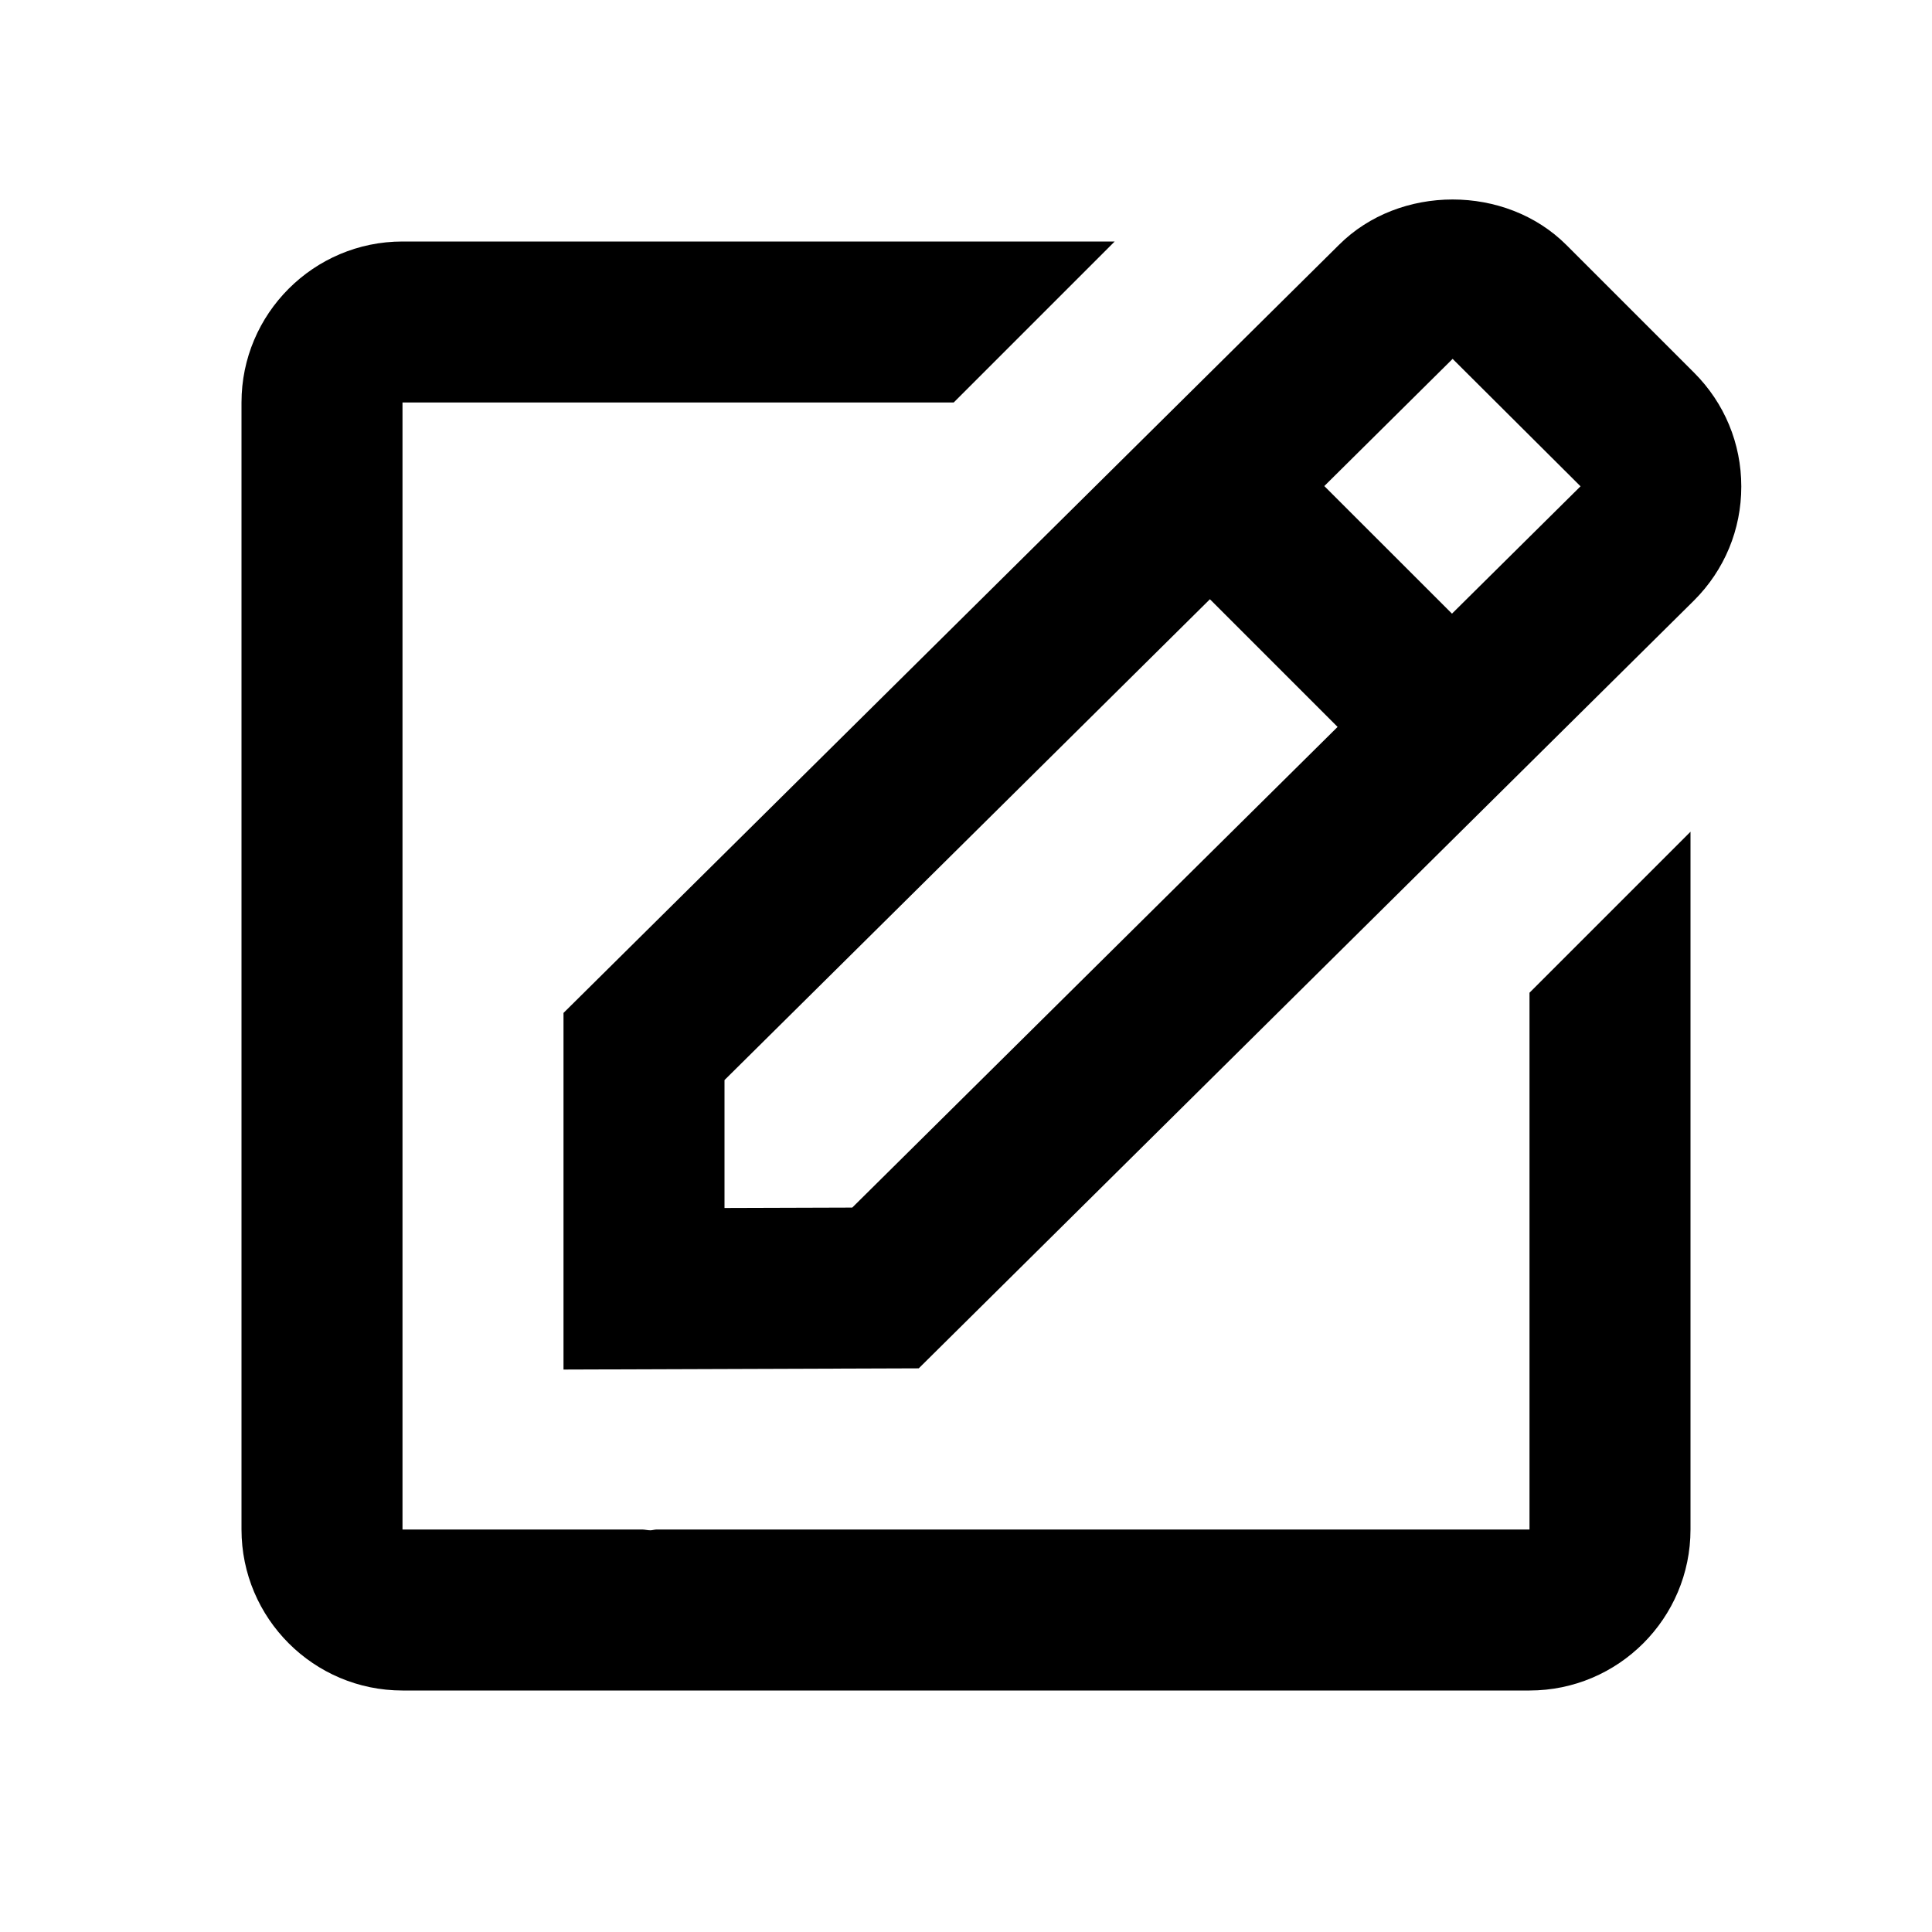
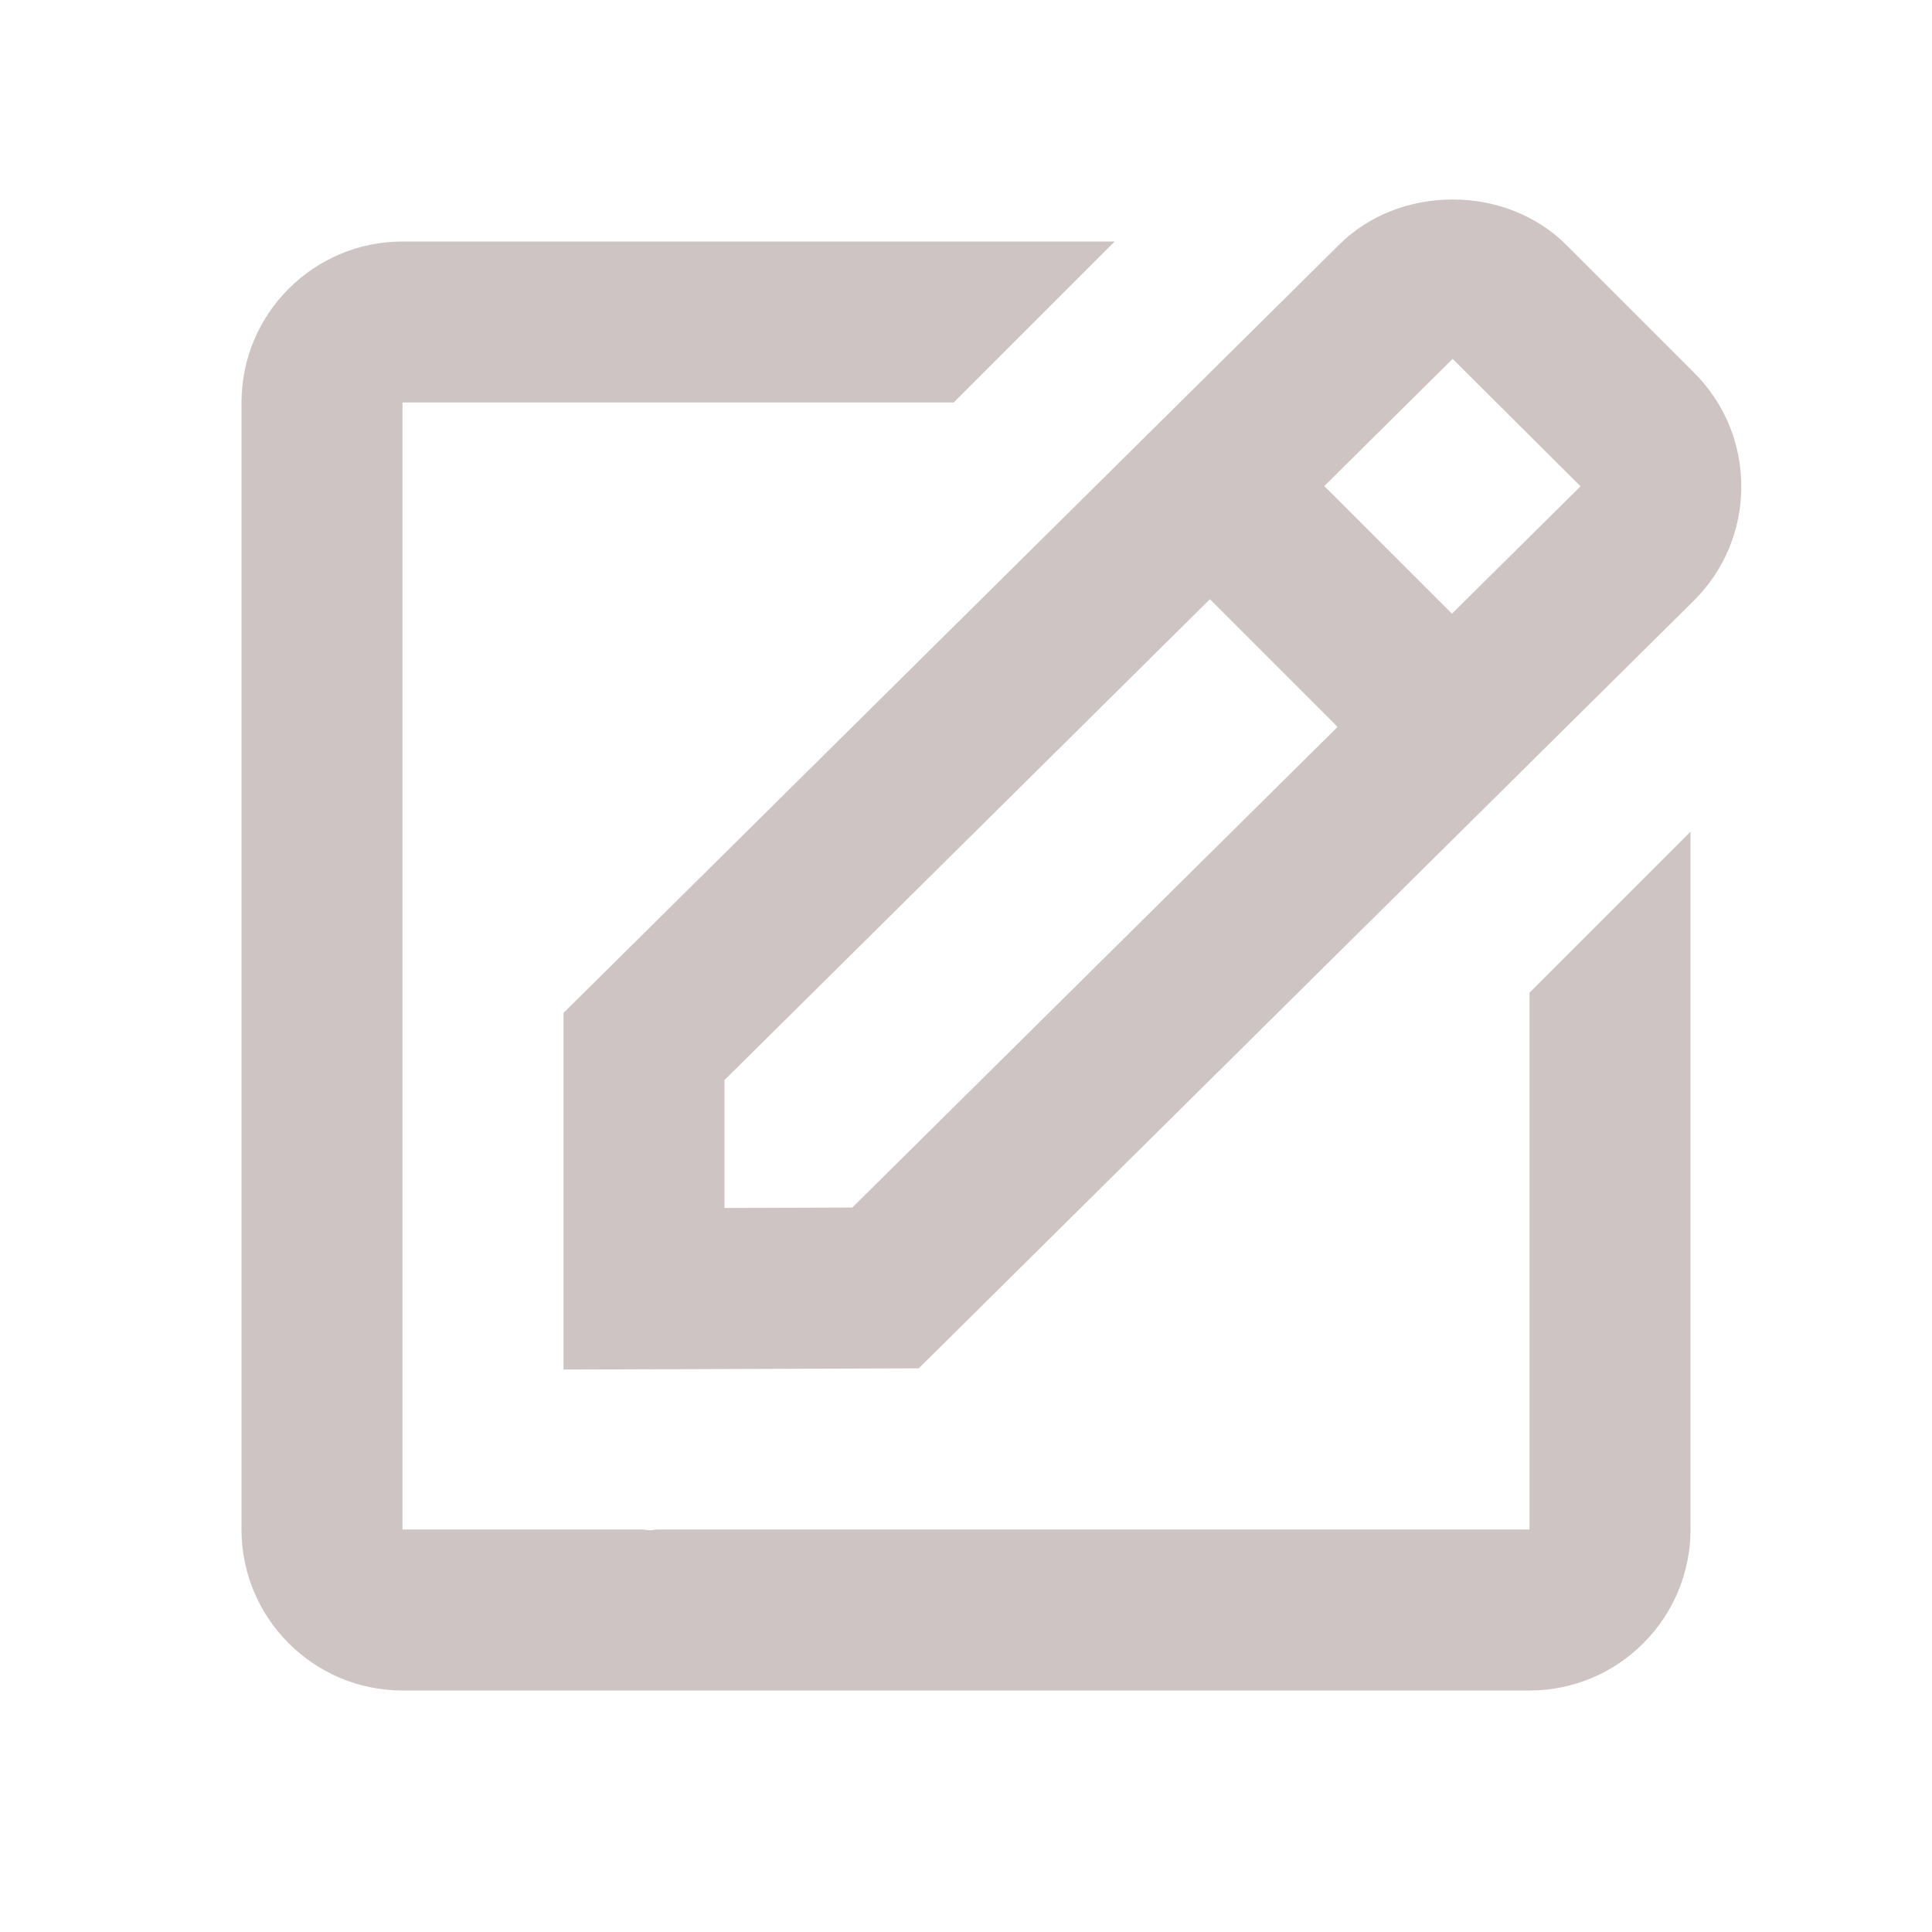
- <svg xmlns="http://www.w3.org/2000/svg" width="24" height="24" viewBox="0 0 24 24" style="fill: rgba(0, 0, 0, 1);transform: ;msFilter:;">
+ <svg xmlns="http://www.w3.org/2000/svg" width="24" height="24" viewBox="0 0 24 24" style="fill: rgba(207, 196, 196);transform: ;msFilter:;">
  <path d="m7 17.013 4.413-.015 9.632-9.54c.378-.378.586-.88.586-1.414s-.208-1.036-.586-1.414l-1.586-1.586c-.756-.756-2.075-.752-2.825-.003L7 12.583v4.43zM18.045 4.458l1.589 1.583-1.597 1.582-1.586-1.585 1.594-1.58zM9 13.417l6.03-5.973 1.586 1.586-6.029 5.971L9 15.006v-1.589z" />
  <path d="M5 21h14c1.103 0 2-.897 2-2v-8.668l-2 2V19H8.158c-.026 0-.053.01-.079.01-.033 0-.066-.009-.1-.01H5V5h6.847l2-2H5c-1.103 0-2 .897-2 2v14c0 1.103.897 2 2 2z" />
</svg>
